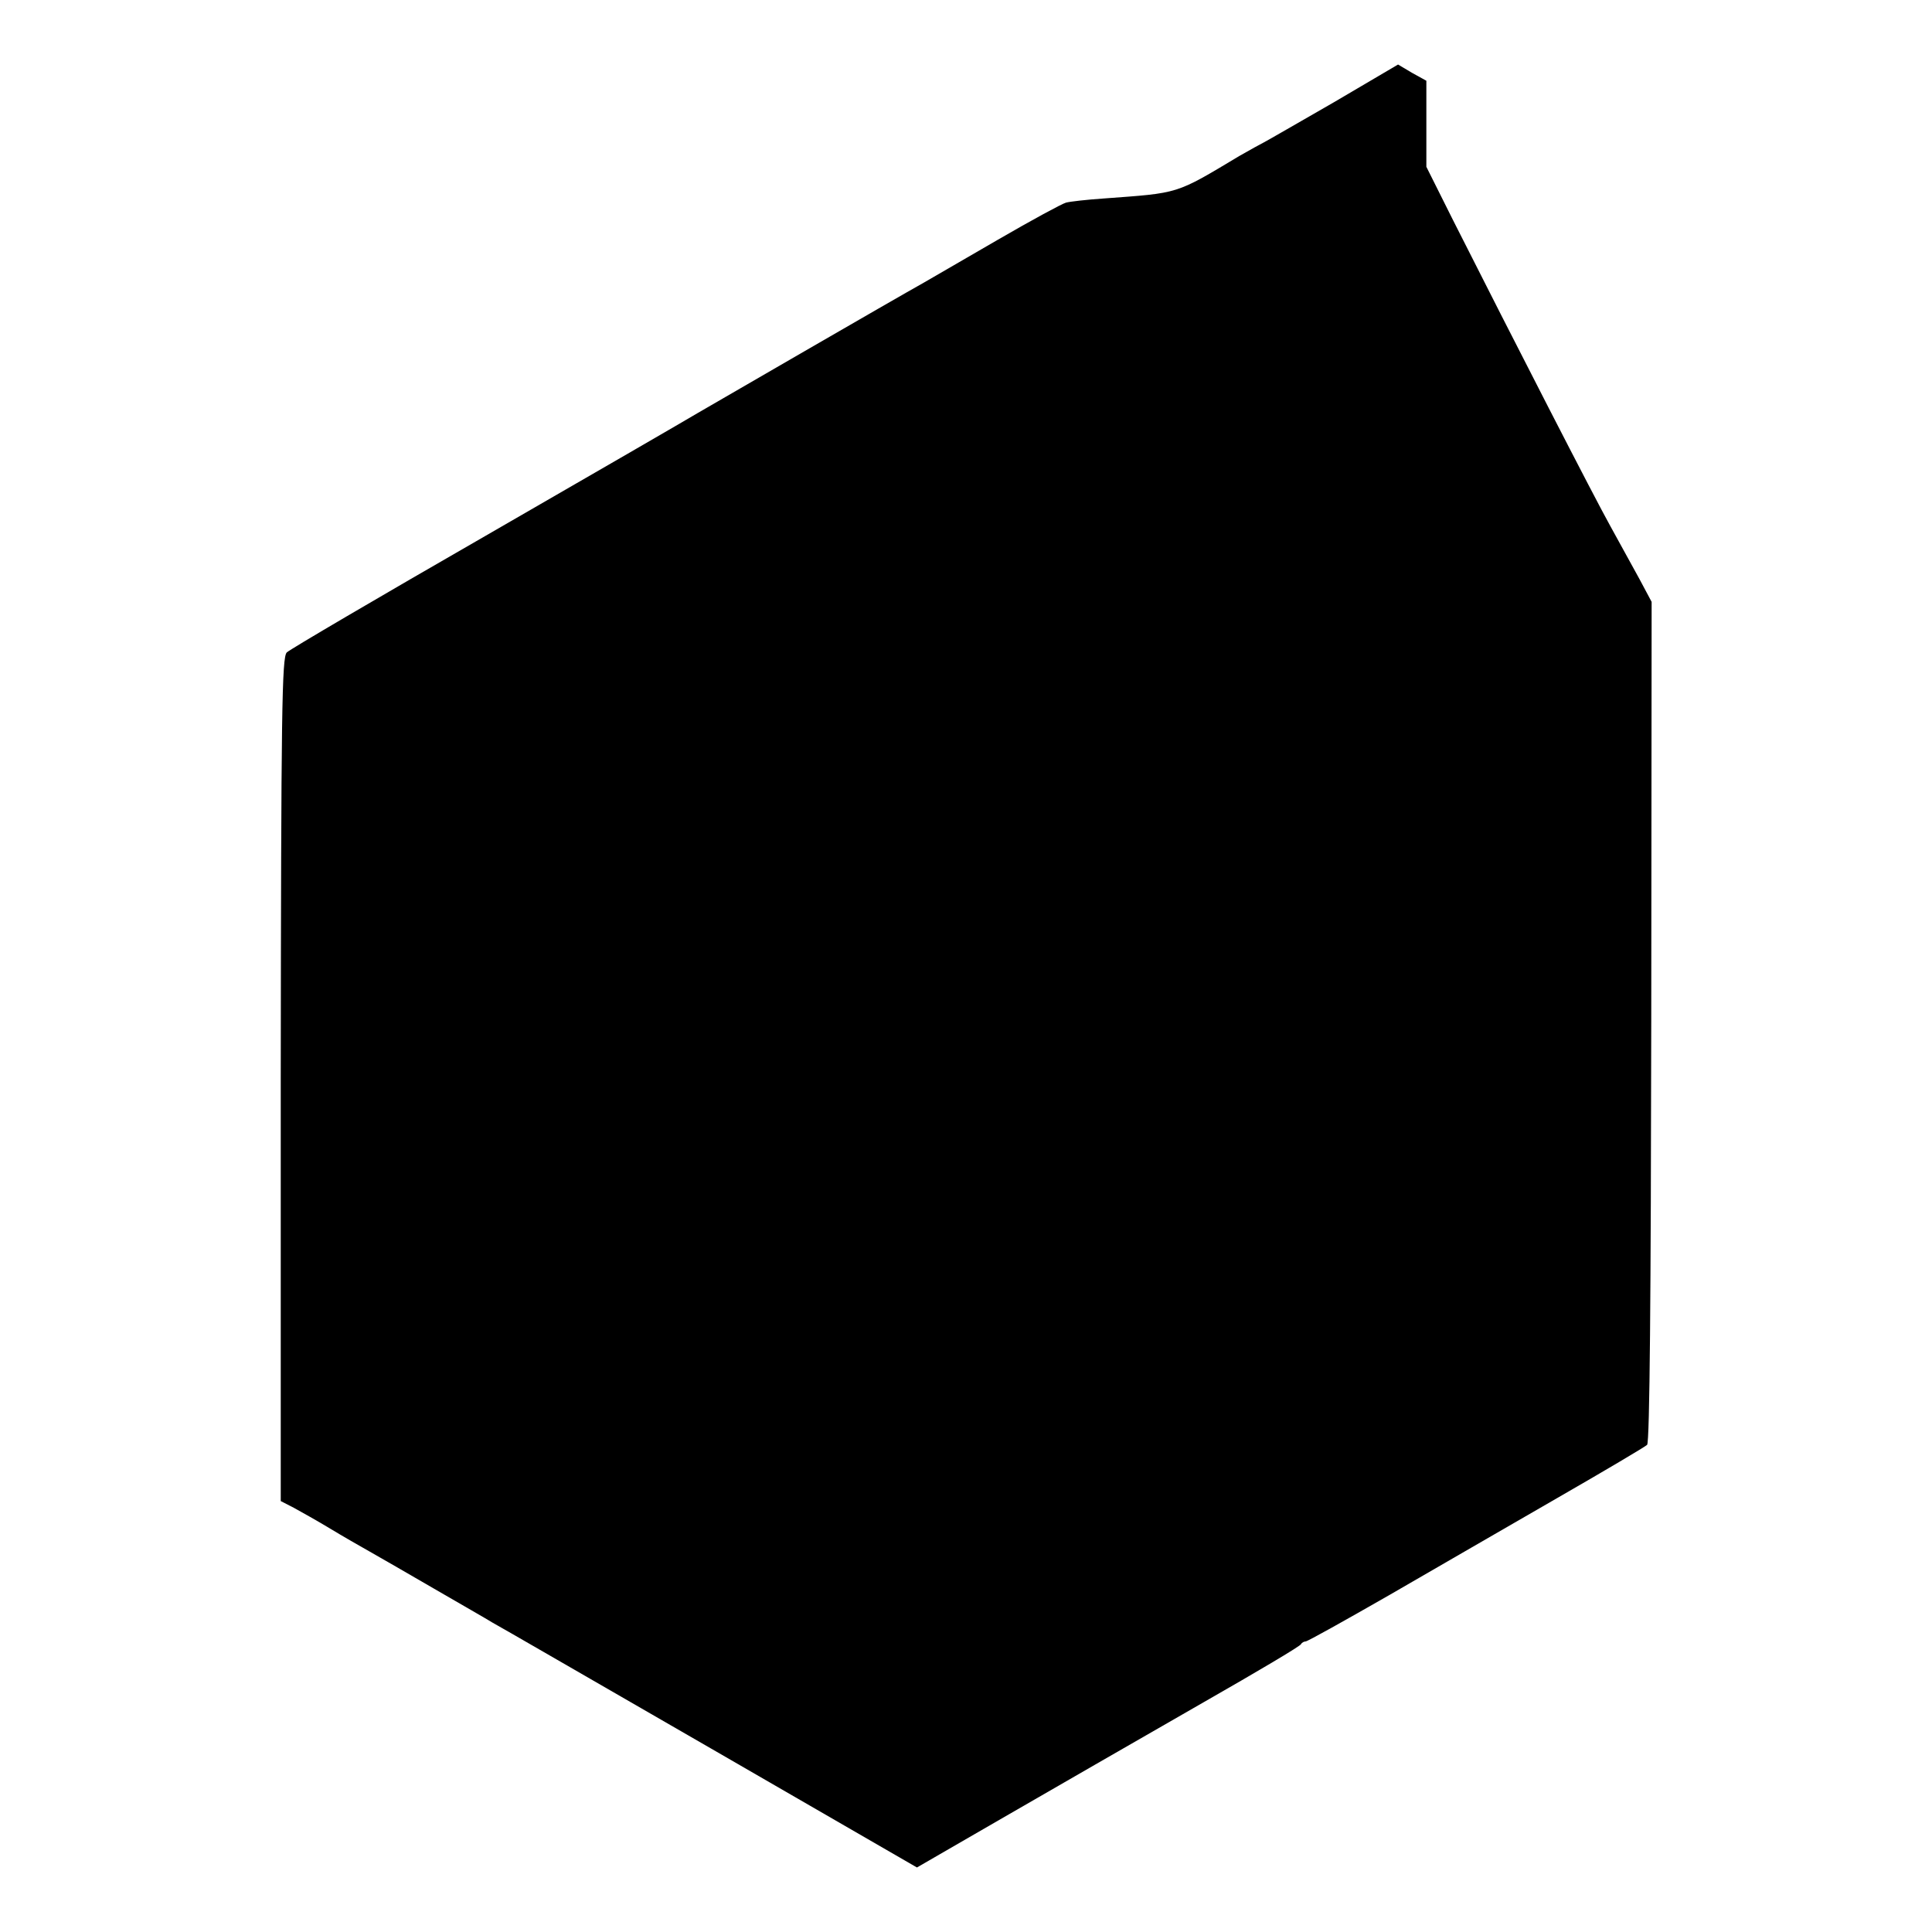
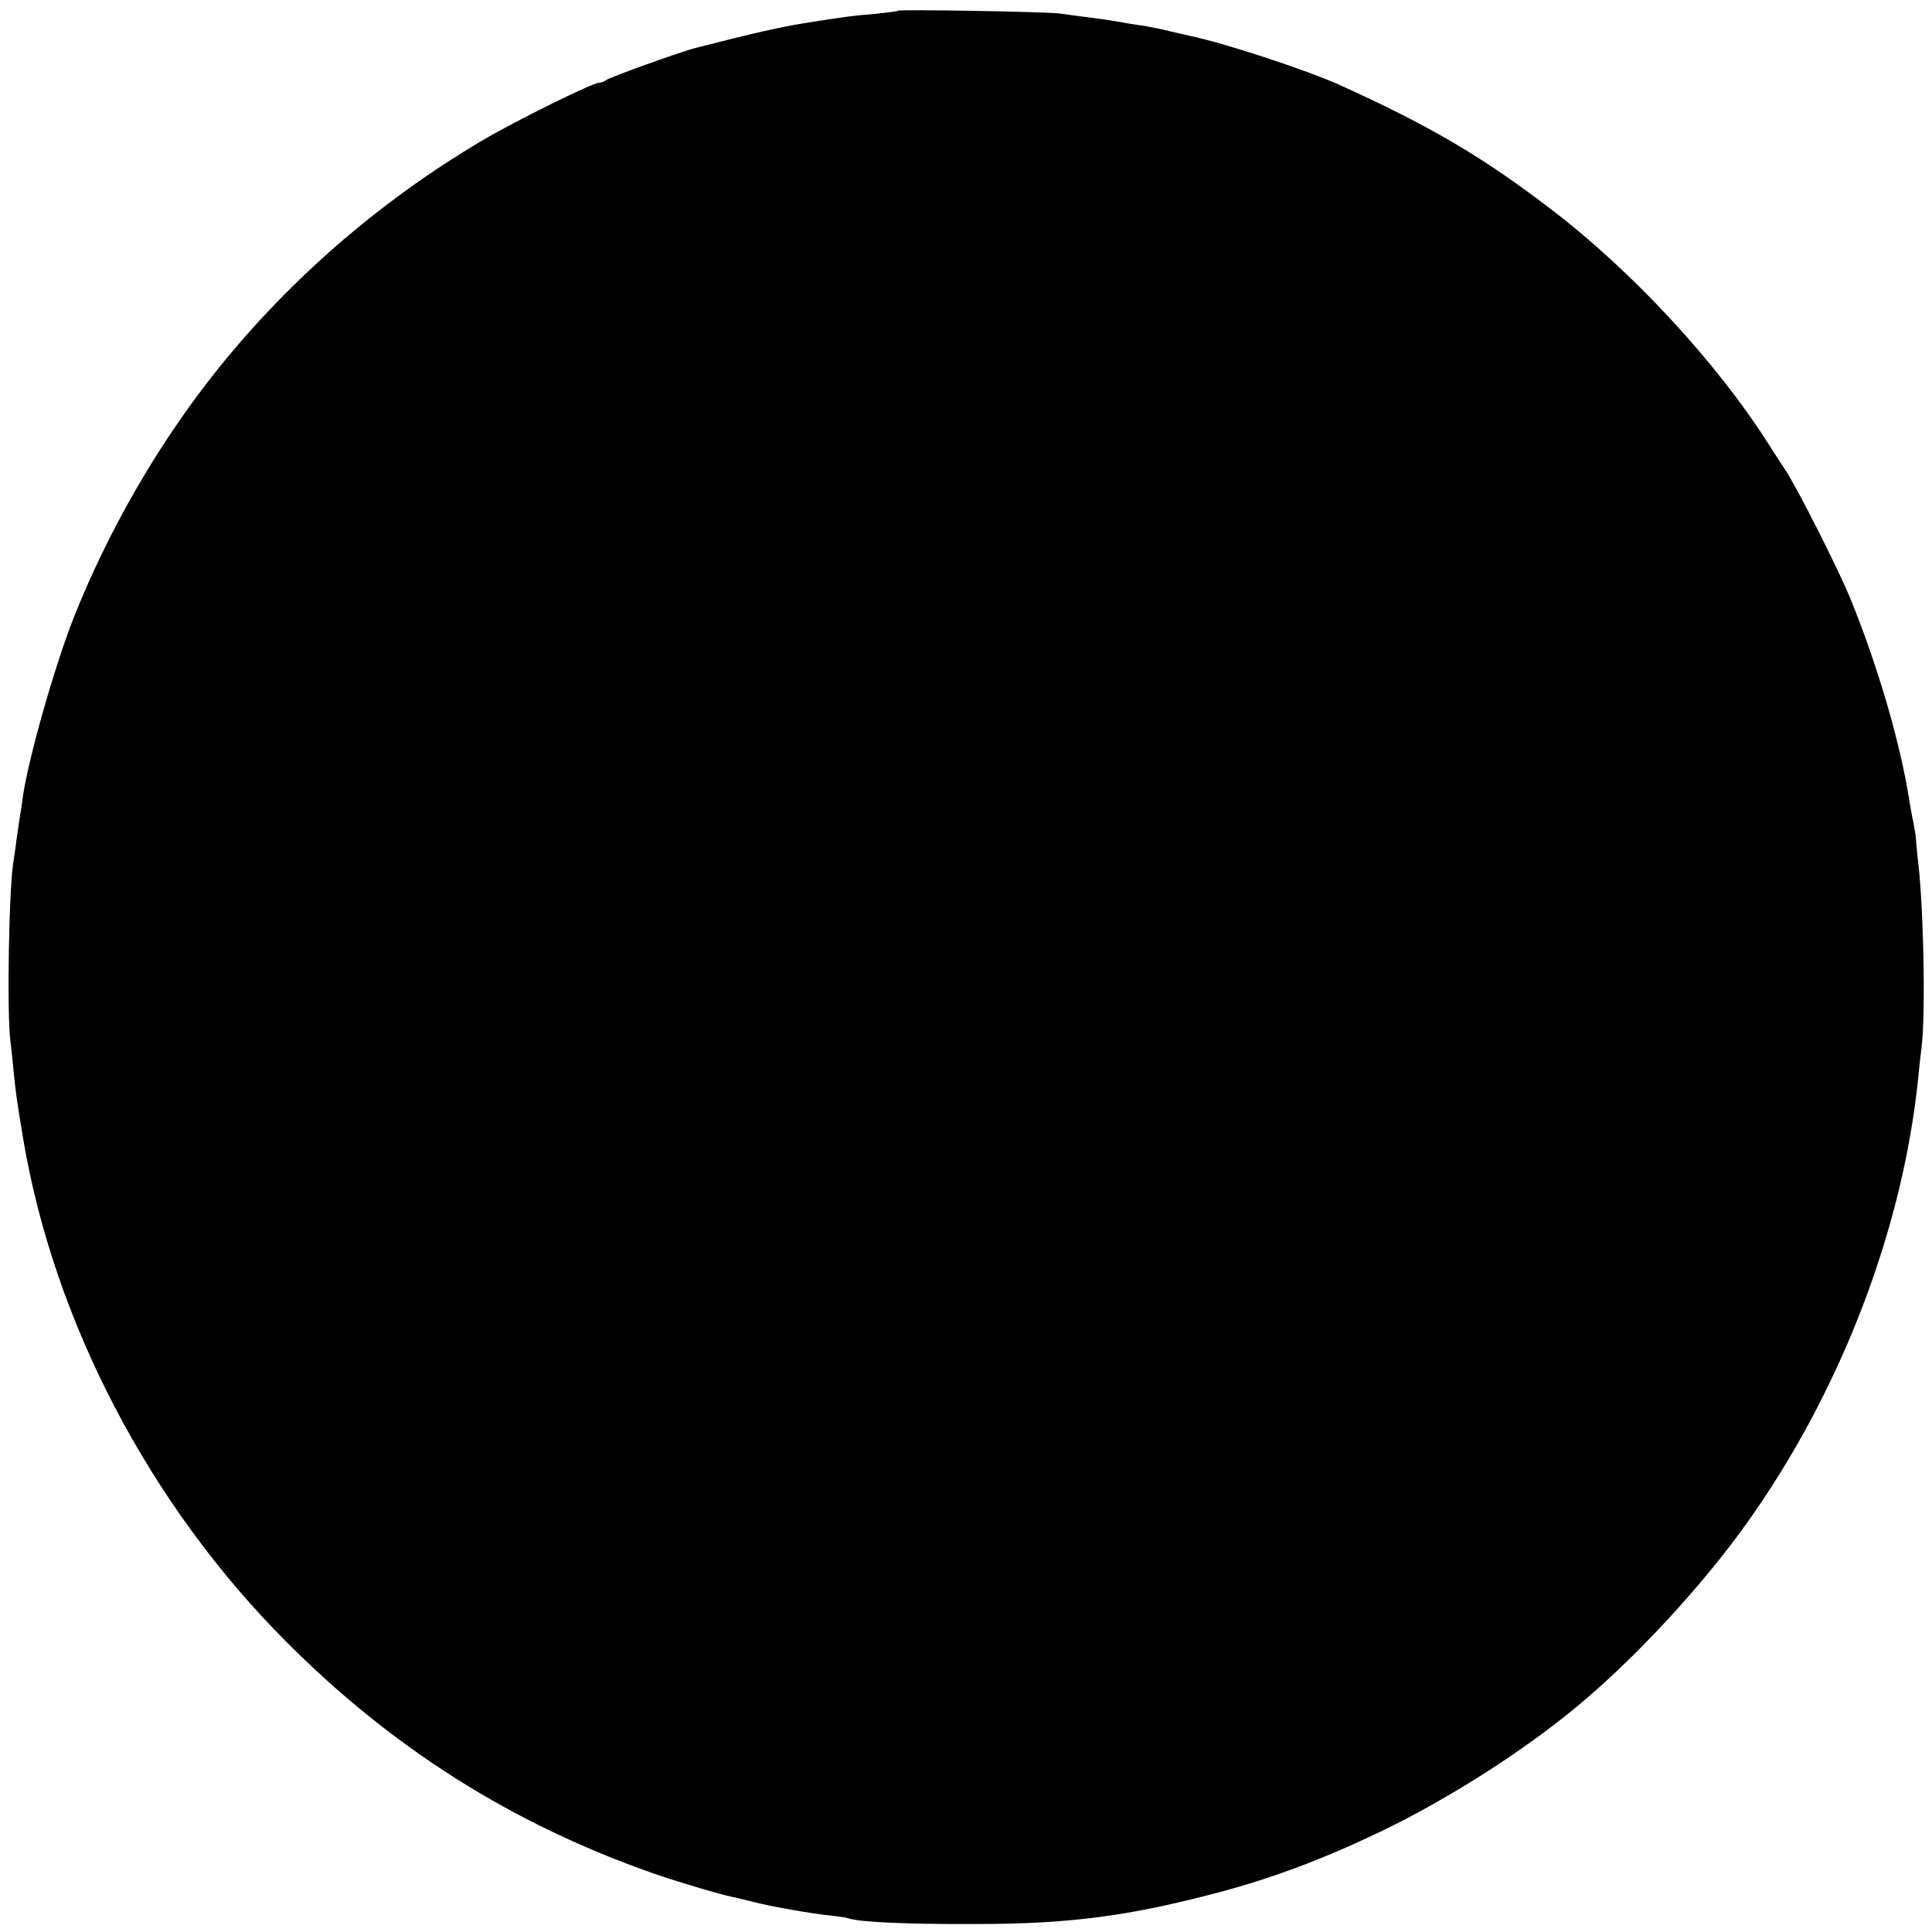
- <svg xmlns="http://www.w3.org/2000/svg" version="1.0" width="512pt" height="512pt" viewBox="0 0 512 512" preserveAspectRatio="xMidYMid meet">
-   <g transform="translate(0,512) scale(0.1,-0.1)" fill="#000000" stroke="none">
-     <path d="M3535 4849 c-94 -54 -177 -102 -185 -106 -8 -4 -37 -20 -65 -36 -172 -103 -158 -98 -360 -113 -44 -3 -89 -8 -100 -11 -11 -3 -92 -47 -180 -98 -88 -51 -176 -102 -195 -113 -84 -47 -550 -317 -600 -346 -30 -18 -284 -165 -565 -327 -280 -161 -517 -300 -525 -308 -13 -13 -15 -152 -16 -1132 l0 -1117 35 -18 c20 -11 63 -35 96 -55 33 -20 80 -47 105 -61 25 -14 101 -58 170 -98 69 -40 139 -80 155 -90 17 -9 276 -159 578 -333 l547 -316 218 126 c267 154 234 135 542 312 140 80 257 149 258 154 2 4 8 7 12 7 5 0 105 56 222 123 117 68 317 183 443 256 127 73 235 137 240 142 7 7 10 395 11 1122 l1 1112 -32 60 c-18 33 -53 96 -77 140 -42 75 -258 496 -417 811 l-71 142 0 114 0 114 -38 21 -37 22 -170 -100z" />
+ <svg xmlns="http://www.w3.org/2000/svg" version="1.0" width="630pt" height="630pt" viewBox="0 0 630 630" preserveAspectRatio="xMidYMid meet">
+   <g transform="translate(0,630) scale(0.1,-0.1)" fill="#000000" stroke="none">
+     <path d="M2928 6265 c-2 -2 -34 -6 -71 -10 -75 -6 -99 -9 -237 -31 -79 -13 -168 -33 -350 -80 -49 -12 -285 -97 -295 -106 -5 -4 -15 -8 -22 -8 -21 0 -270 -123 -382 -189 -341 -202 -643 -466 -884 -774 -181 -232 -337 -505 -447 -782 -62 -158 -146 -453 -165 -580 -3 -23 -7 -50 -9 -61 -2 -12 -7 -45 -11 -74 -4 -29 -8 -62 -10 -72 -16 -79 -23 -503 -11 -594 3 -22 8 -68 11 -104 6 -58 10 -91 30 -210 100 -599 413 -1198 860 -1645 345 -346 733 -591 1190 -752 74 -26 223 -71 265 -79 14 -3 42 -10 63 -15 55 -15 193 -39 252 -45 28 -3 56 -7 64 -10 35 -12 195 -19 411 -18 309 0 503 26 797 104 176 47 338 108 522 196 235 113 493 279 676 437 193 166 408 404 547 607 292 423 484 934 533 1415 3 33 8 78 11 100 14 114 6 478 -13 620 -2 22 -5 47 -5 55 0 8 -4 33 -8 55 -5 22 -11 56 -14 75 -29 187 -104 443 -193 660 -36 89 -177 368 -211 417 -10 15 -36 55 -57 88 -168 264 -442 560 -705 761 -222 170 -392 271 -685 404 -111 51 -390 142 -495 163 -14 3 -43 10 -65 15 -22 6 -58 13 -80 17 -23 3 -52 8 -65 10 -14 3 -56 10 -95 15 -38 5 -92 12 -120 16 -52 6 -521 14 -527 9z" />
  </g>
</svg>
